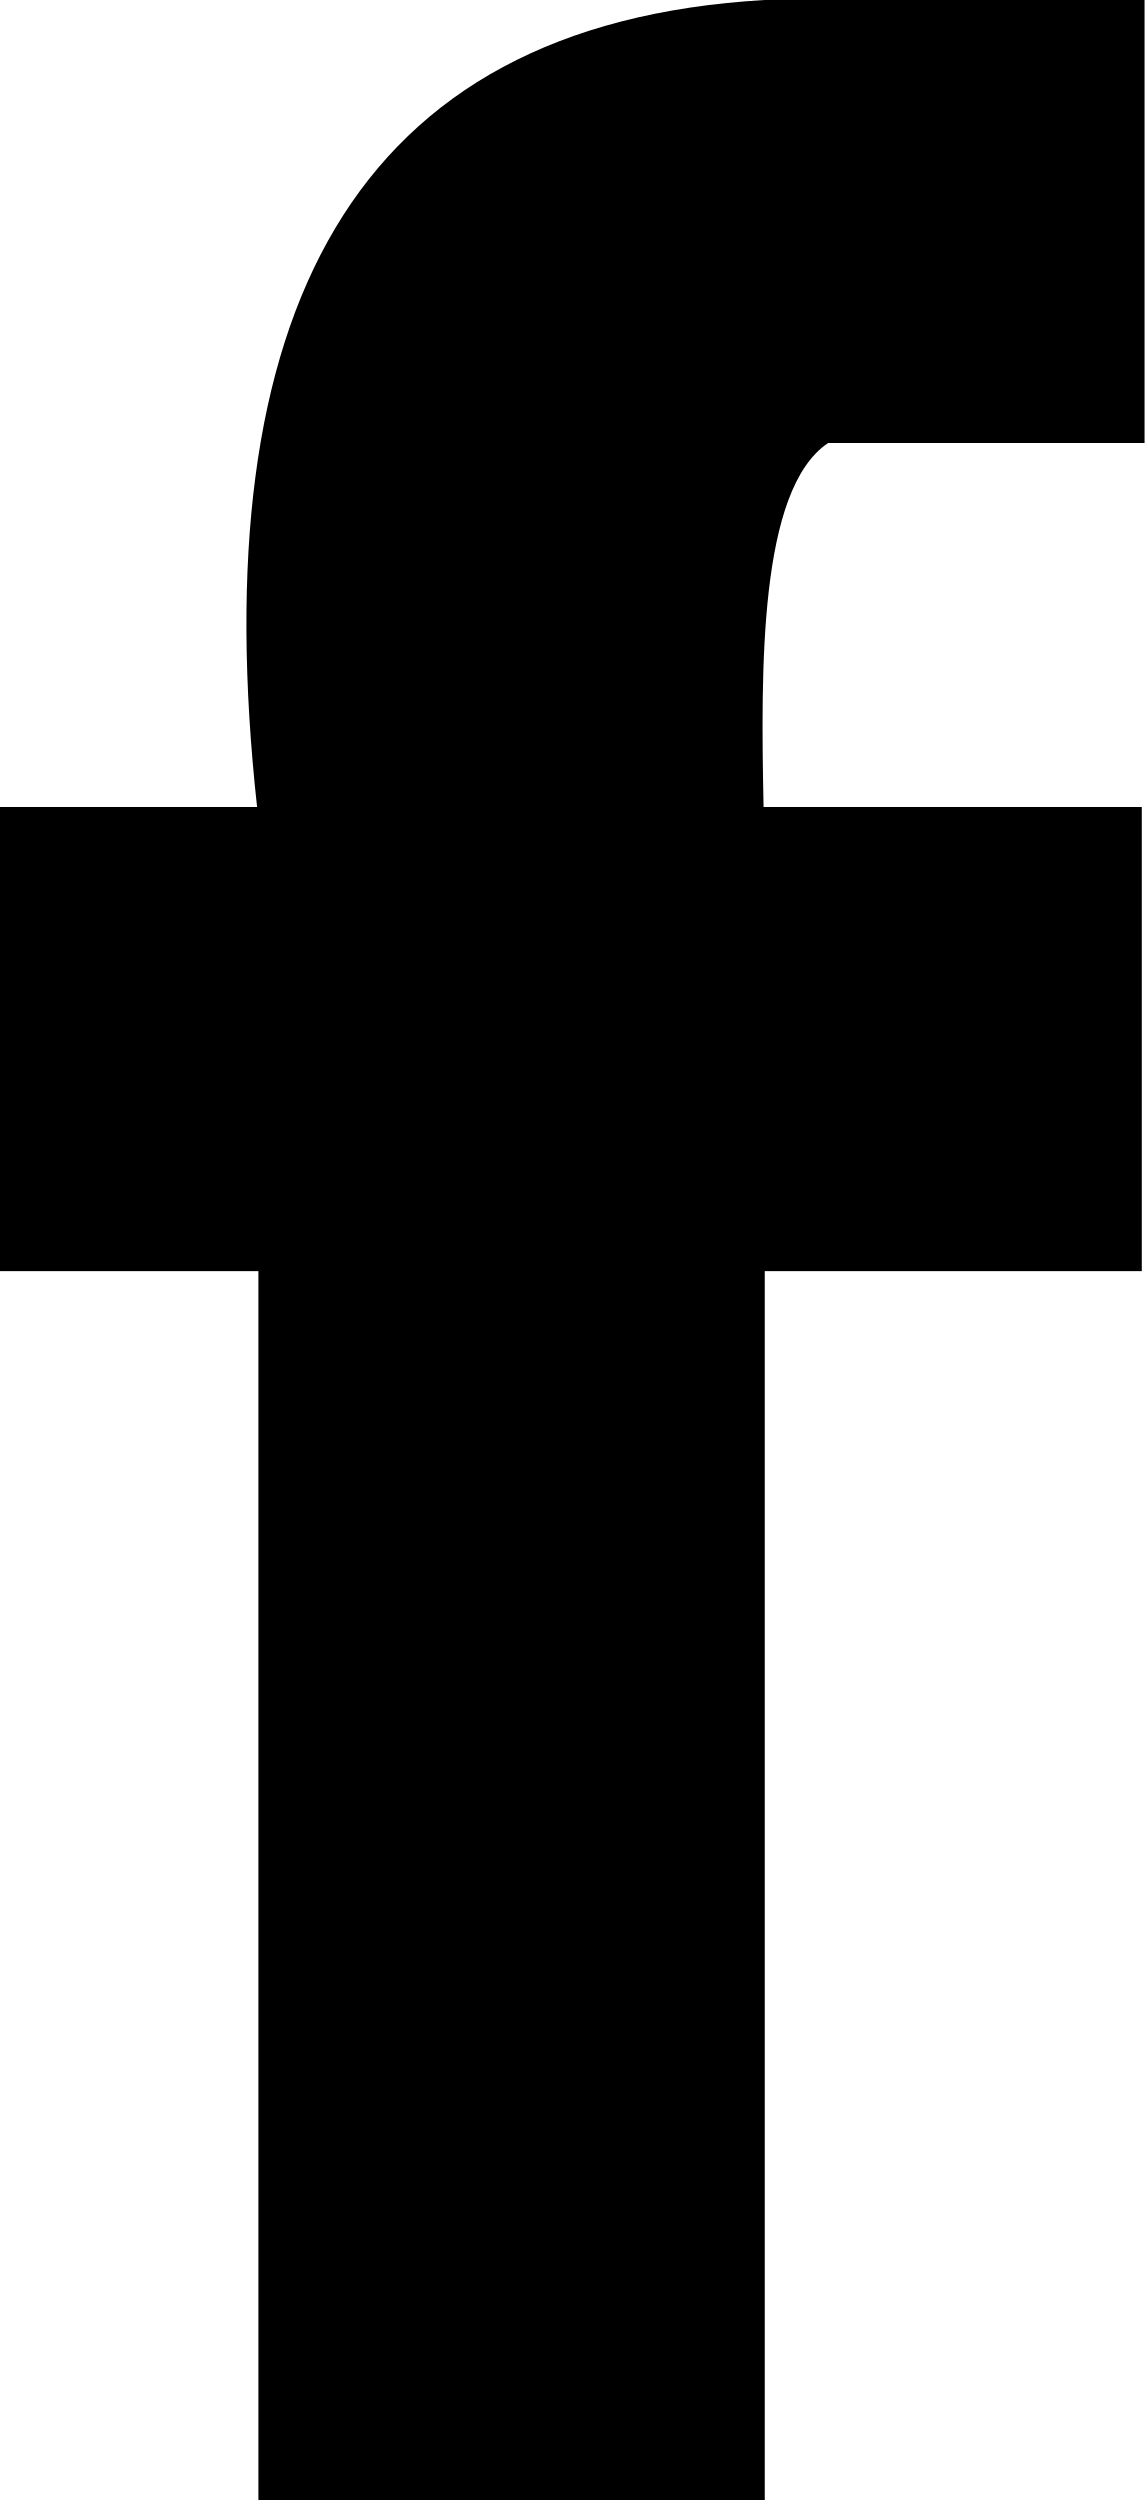
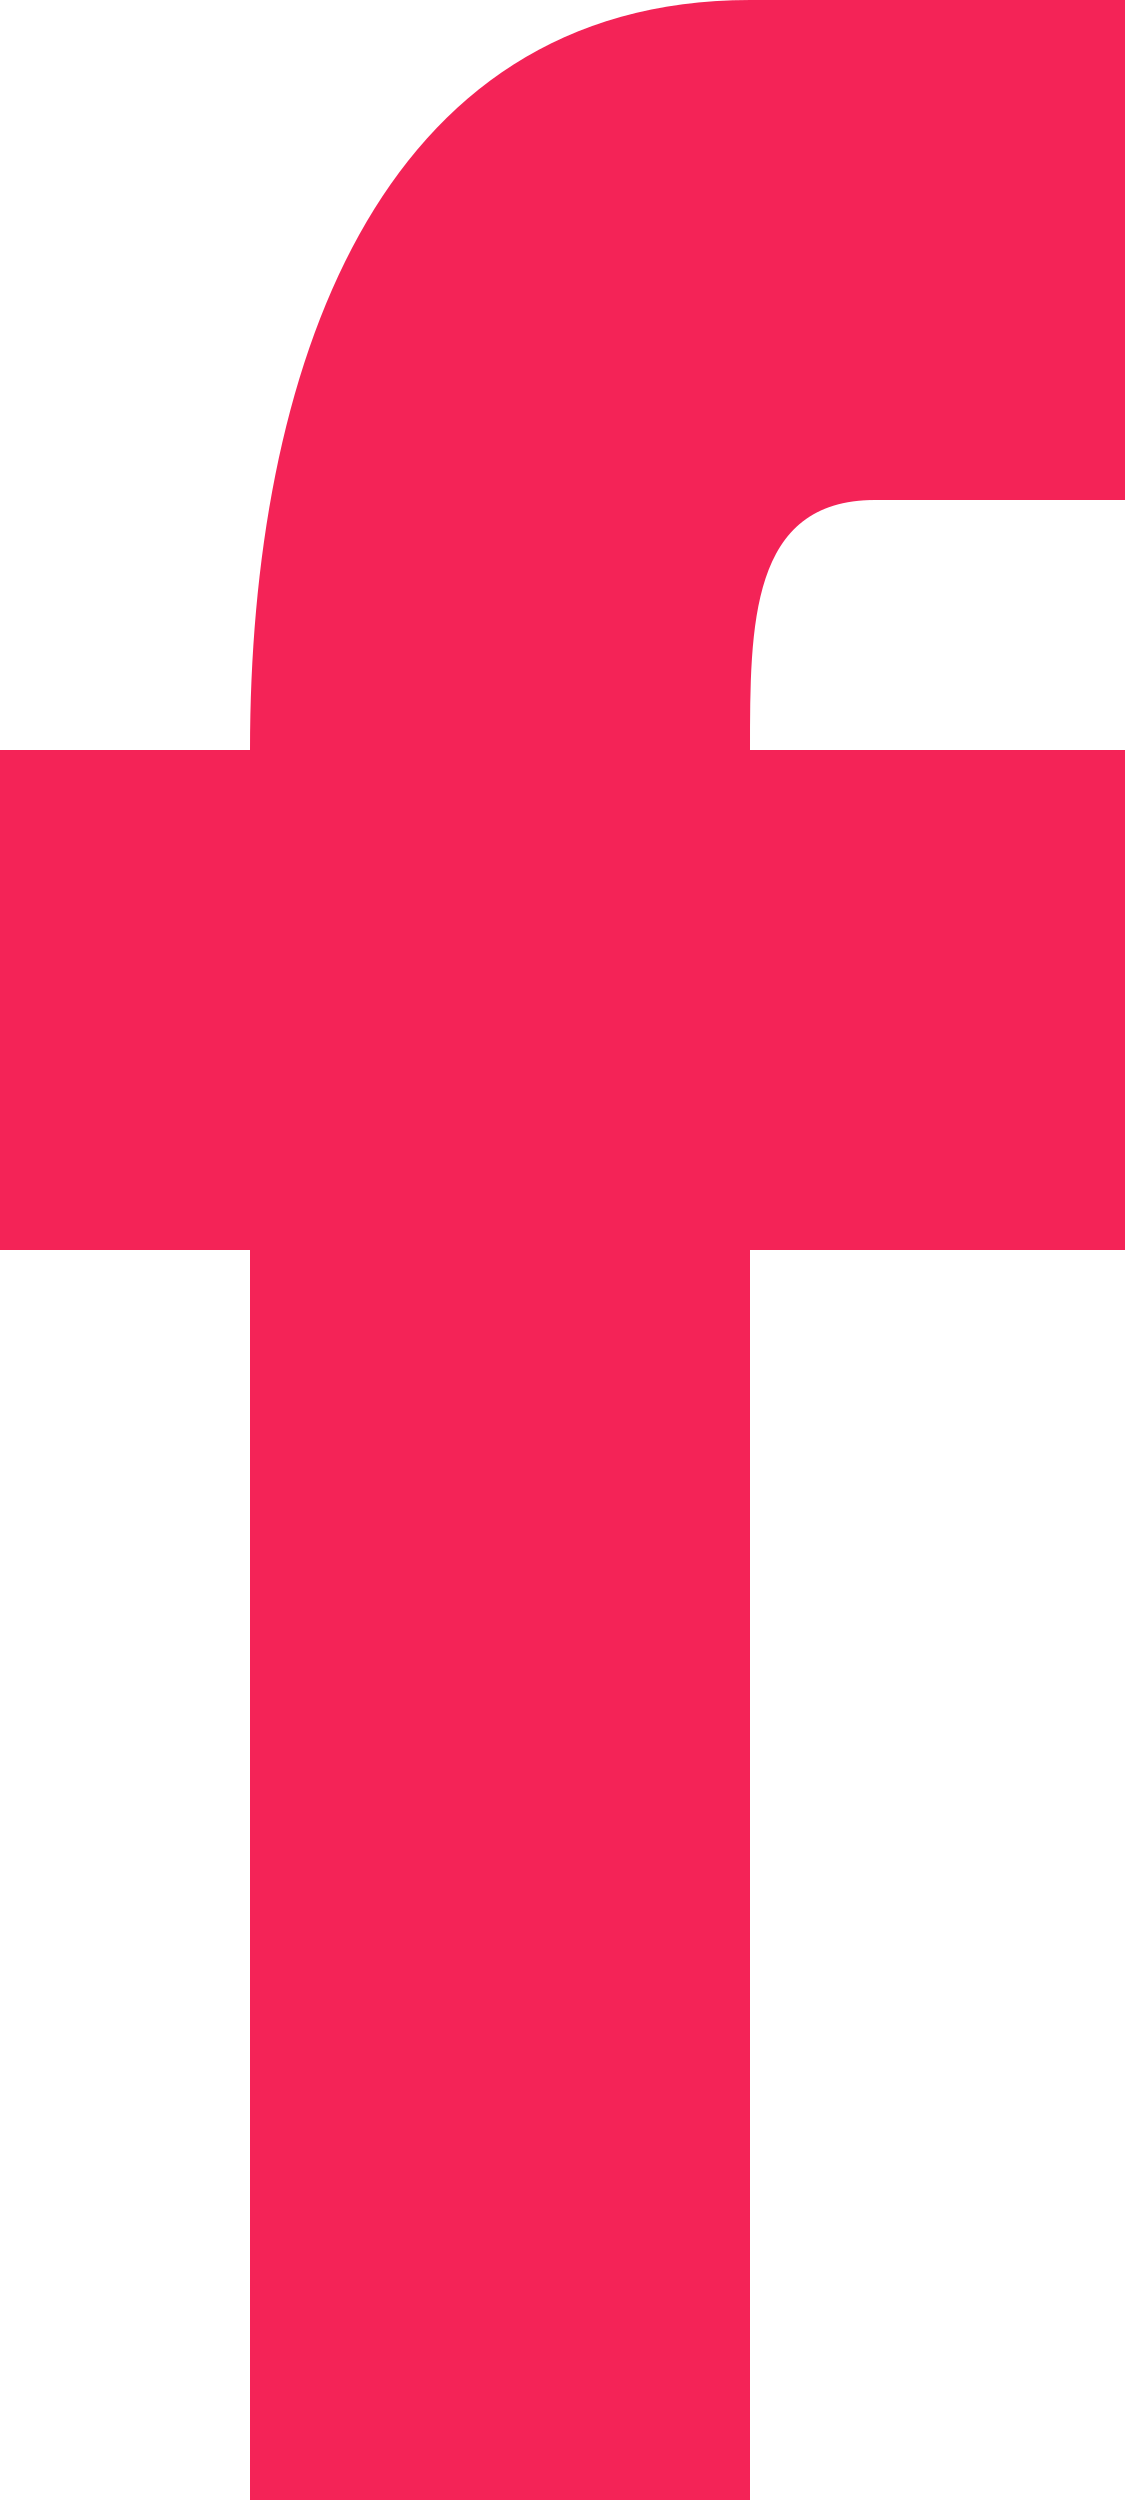
- <svg xmlns="http://www.w3.org/2000/svg" version="1.0" id="Layer_1" x="0px" y="0px" width="8.673px" height="18.944px" viewBox="0 0 8.673 18.944" enable-background="new 0 0 8.673 18.944" xml:space="preserve">
-   <path d="M6.275,3.357c0.799,0,1.599,0,2.398,0c0-1.119,0-2.238,0-3.357c-0.959,0-1.92,0-2.878,0C2.656,0.181,1.54,2.387,1.948,6.115  H0v3.517h1.958c0,3.104,0,6.208,0,9.312c1.279,0,2.558,0,3.837,0c0-3.104,0-6.208,0-9.312h2.857V6.115H5.786  C5.765,5.07,5.75,3.709,6.275,3.357z" />
+ <svg xmlns="http://www.w3.org/2000/svg" xml:space="preserve" width="9px" height="20px" version="1.1" style="shape-rendering:geometricPrecision; text-rendering:geometricPrecision; image-rendering:optimizeQuality; fill-rule:evenodd; clip-rule:evenodd" viewBox="0 0 9 20" enable-background="new 0 0 8.673 18.944">
+   <defs>
+     <style type="text/css">
+    
+     .fil0 {fill:#F42357}
+    
+   </style>
+   </defs>
+   <g id="Слой_x0020_1">
+     <path class="fil0" d="M7 4c0,0 1,0 2,0 0,-2 0,-3 0,-4 -1,0 -2,0 -3,0 -3,0 -4,3 -4,6l-2 0 0 4 2 0c0,3 0,7 0,10 1,0 3,0 4,0 0,-3 0,-7 0,-10l3 0 0 -4 -3 0c0,-1 0,-2 1,-2z" />
+   </g>
</svg>
